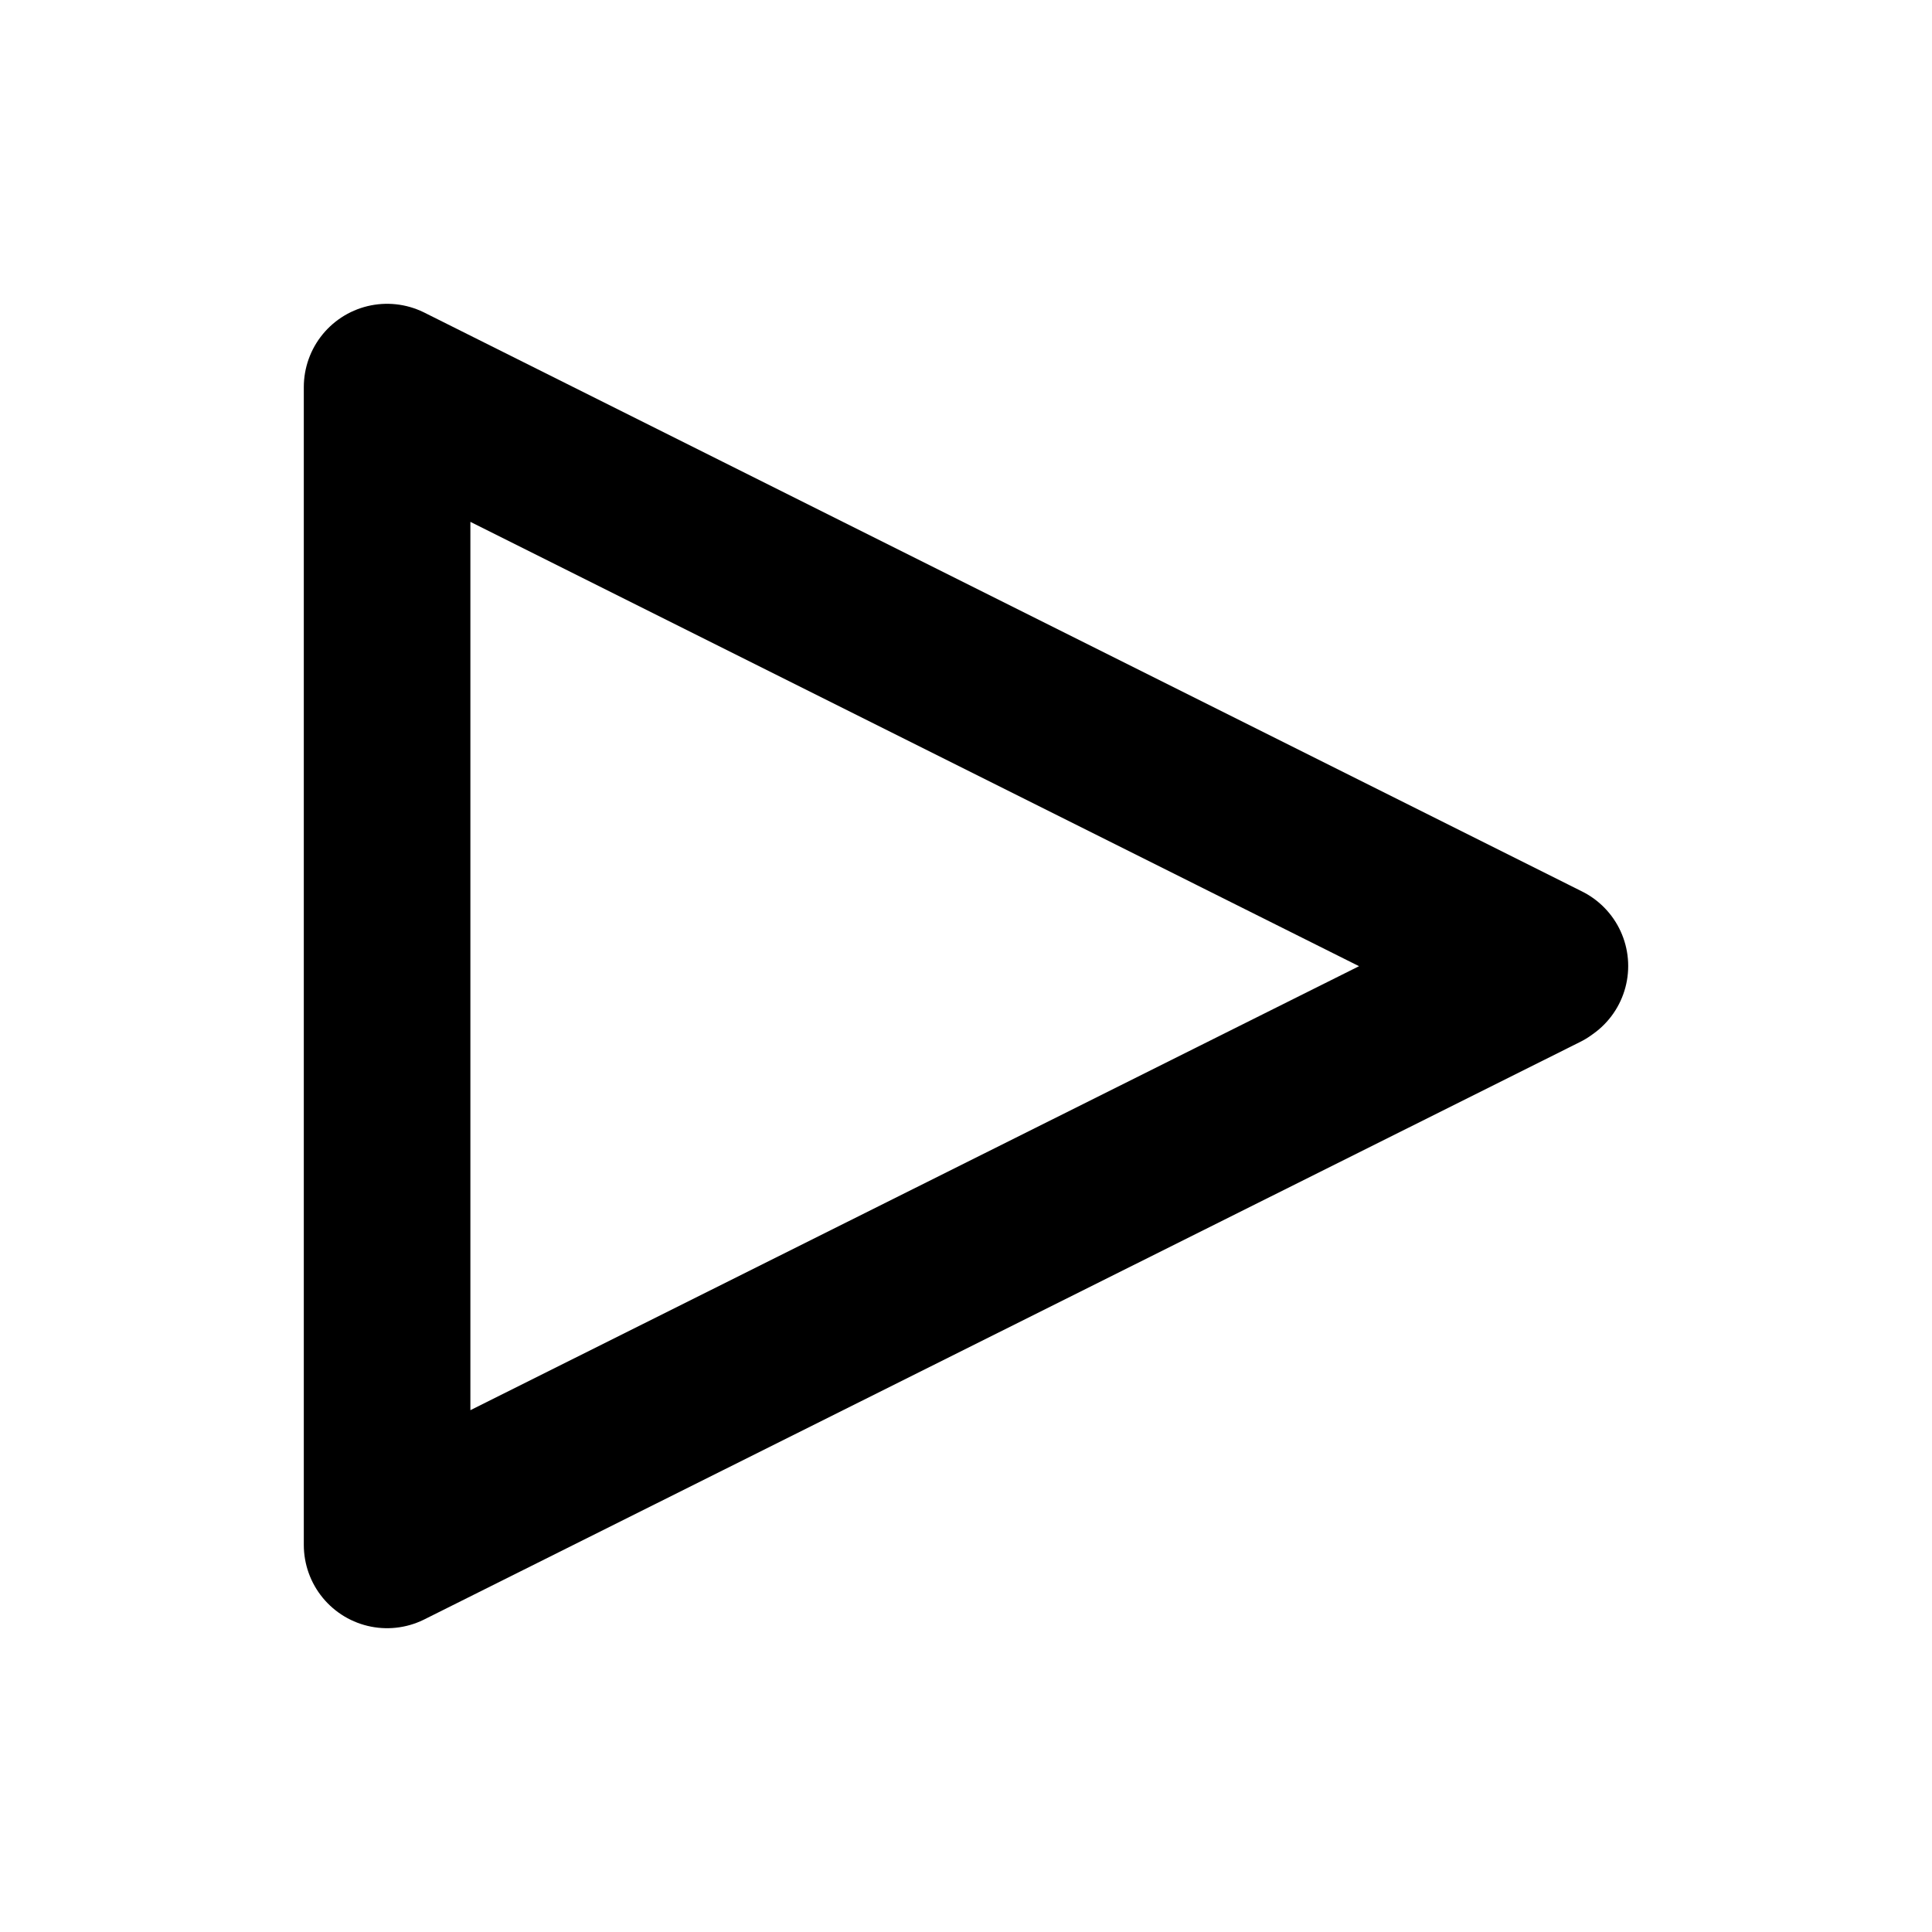
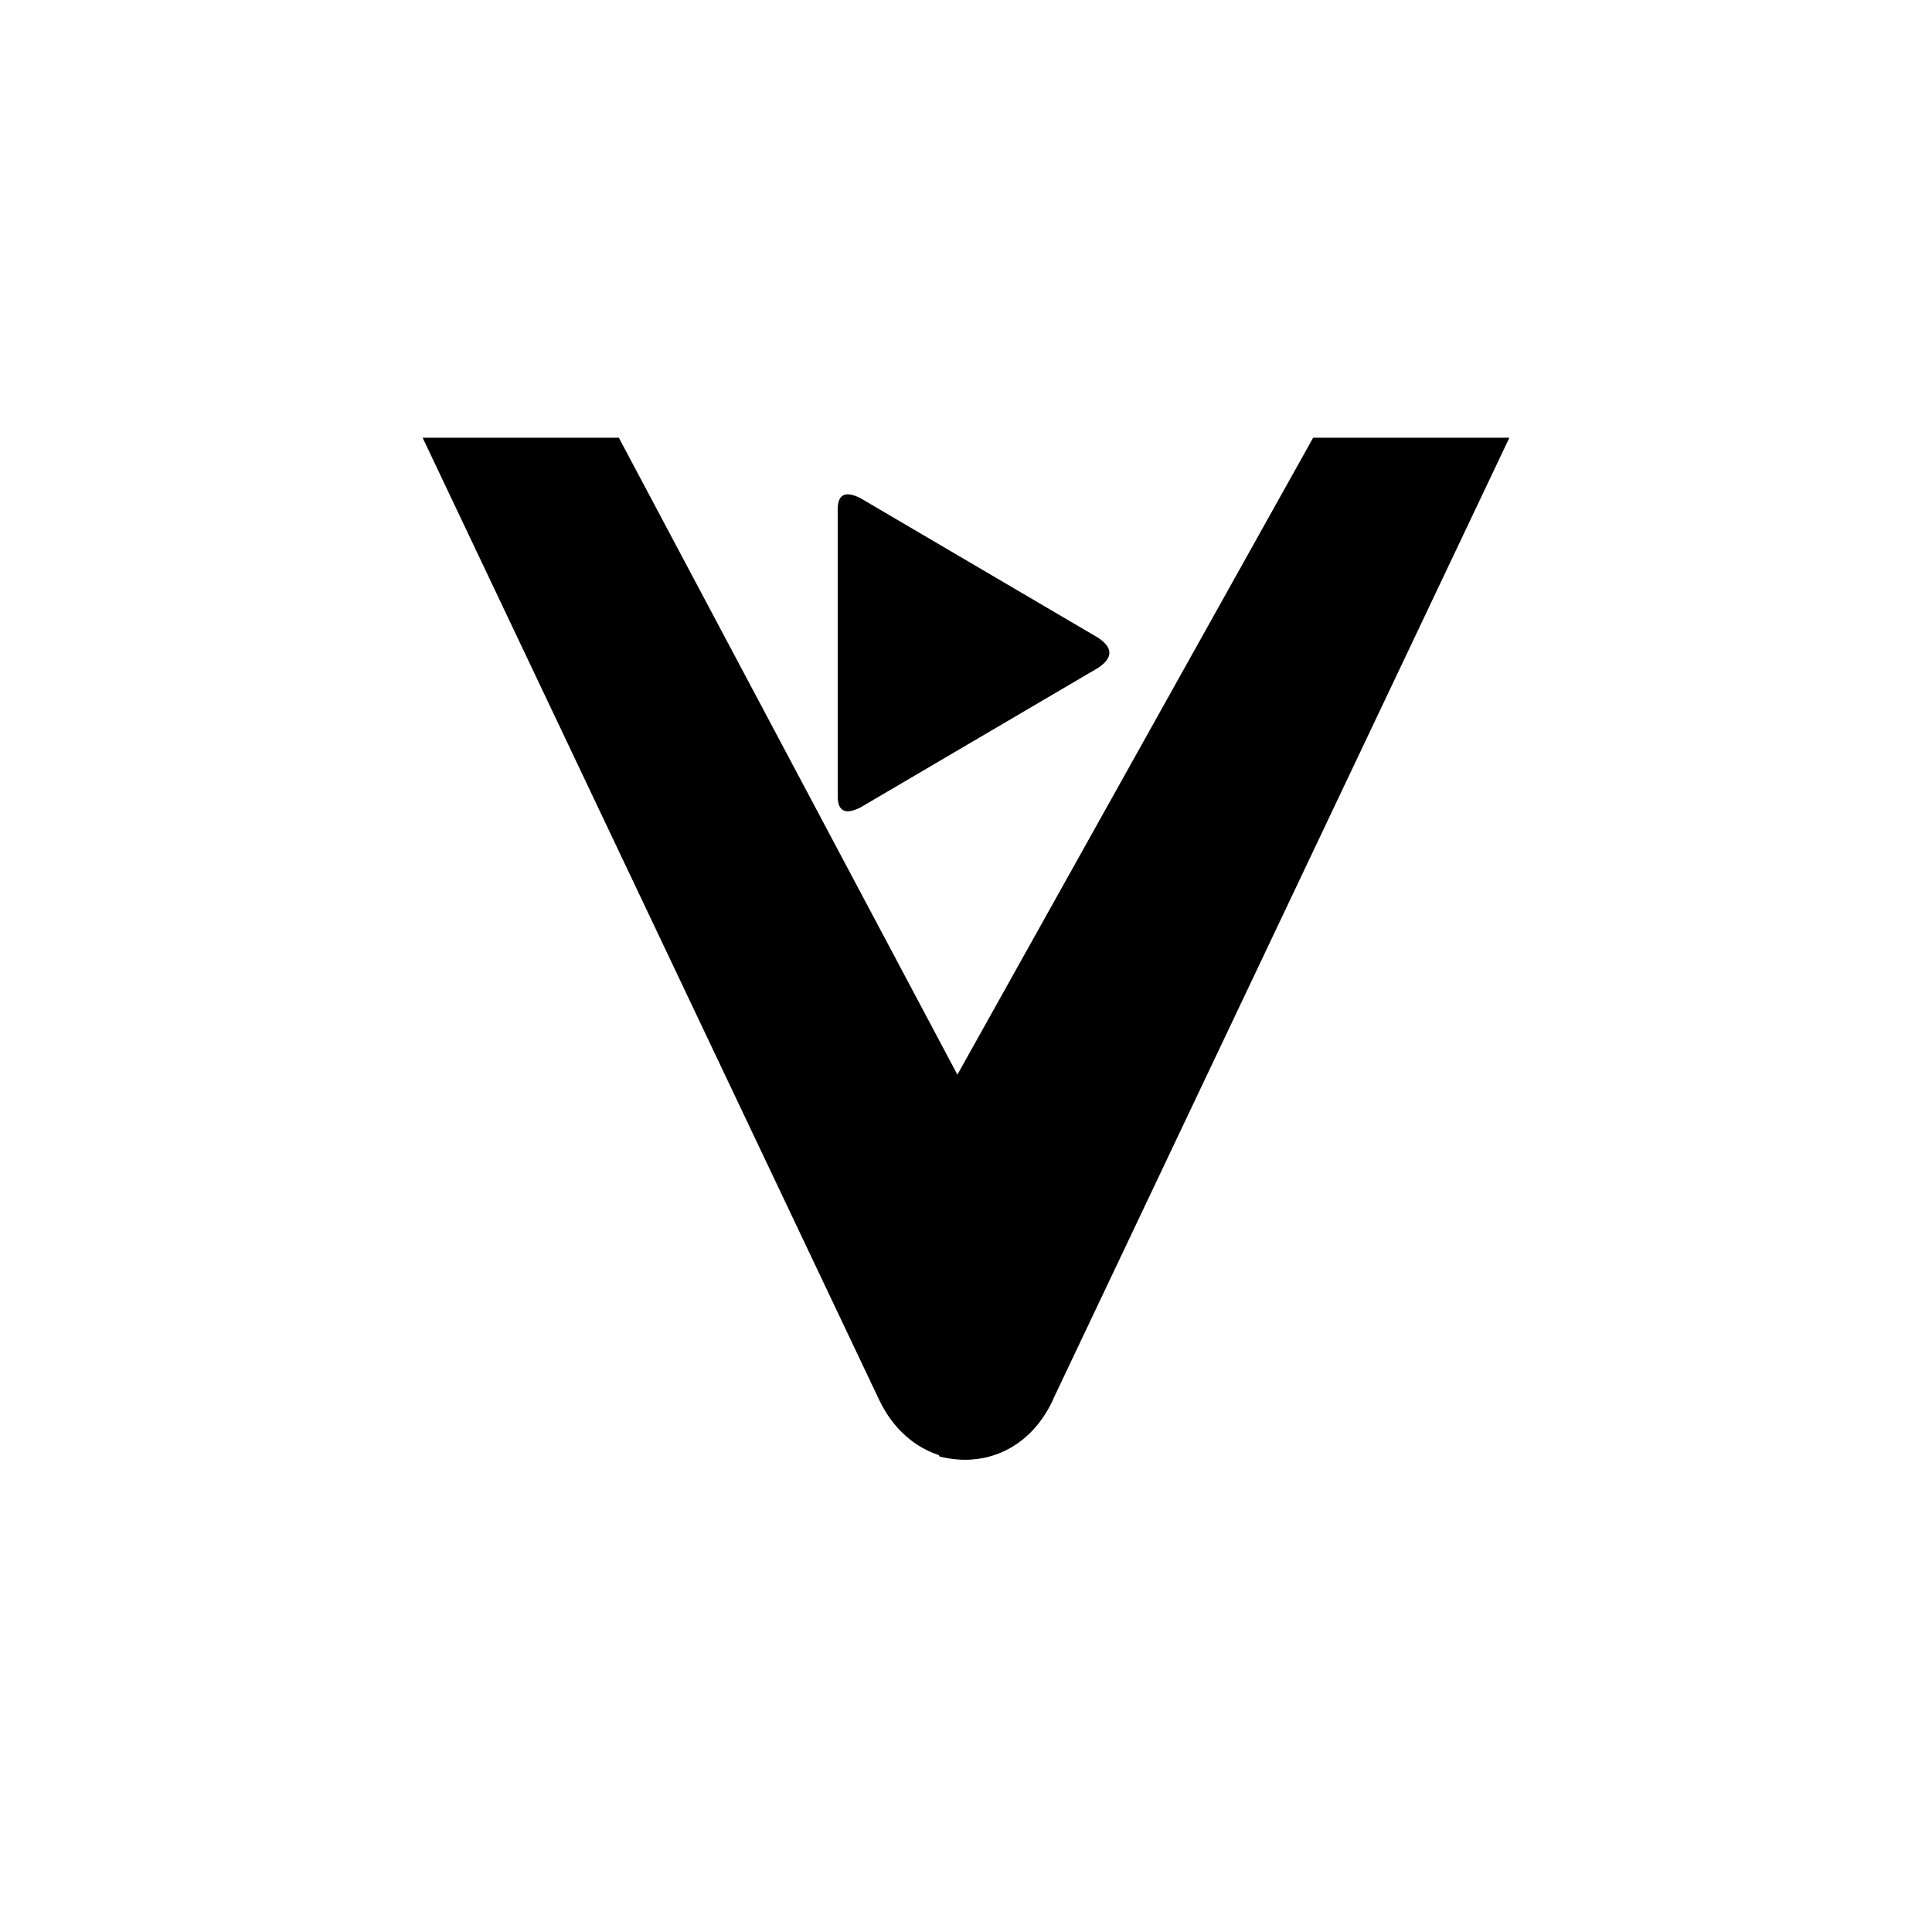
- <svg xmlns="http://www.w3.org/2000/svg" width="512" height="512" viewBox="0 0 512 512" version="1.1" id="svg5">
-   <defs id="defs2" />
-   <g id="layer1" style="display:inline;fill:none;fill-opacity:1;stroke:#000000;stroke-opacity:1">
-     <path style="fill:none;fill-opacity:1;stroke:#000000;stroke-width:44.145;stroke-linecap:round;stroke-linejoin:round;stroke-dasharray:none;stroke-opacity:1" d="M 409.416,256 102.584,102.583 V 409.417 L 408.897,256.376" id="path1085" />
+ <svg xmlns="http://www.w3.org/2000/svg" width="512" height="512" viewBox="0 0 512 512" role="img" aria-labelledby="title">
+   <g transform="translate(0 0) scale(1)">
+     <path fill="#000000" d="M112 116 H164 L282 338 L279 371 C269 392 243 392 233 371 Z" />
+     <path fill="#000000" d="M348 116 H400 L279 371 C273 384 261 389 249 386 L224 338 Z" />
+     <path fill="#000000" d="M222 135 Q222 129 228 132 L291 169 Q297 173 291 177 L228 214 Q222 217 222 211 Z" />
  </g>
</svg>
